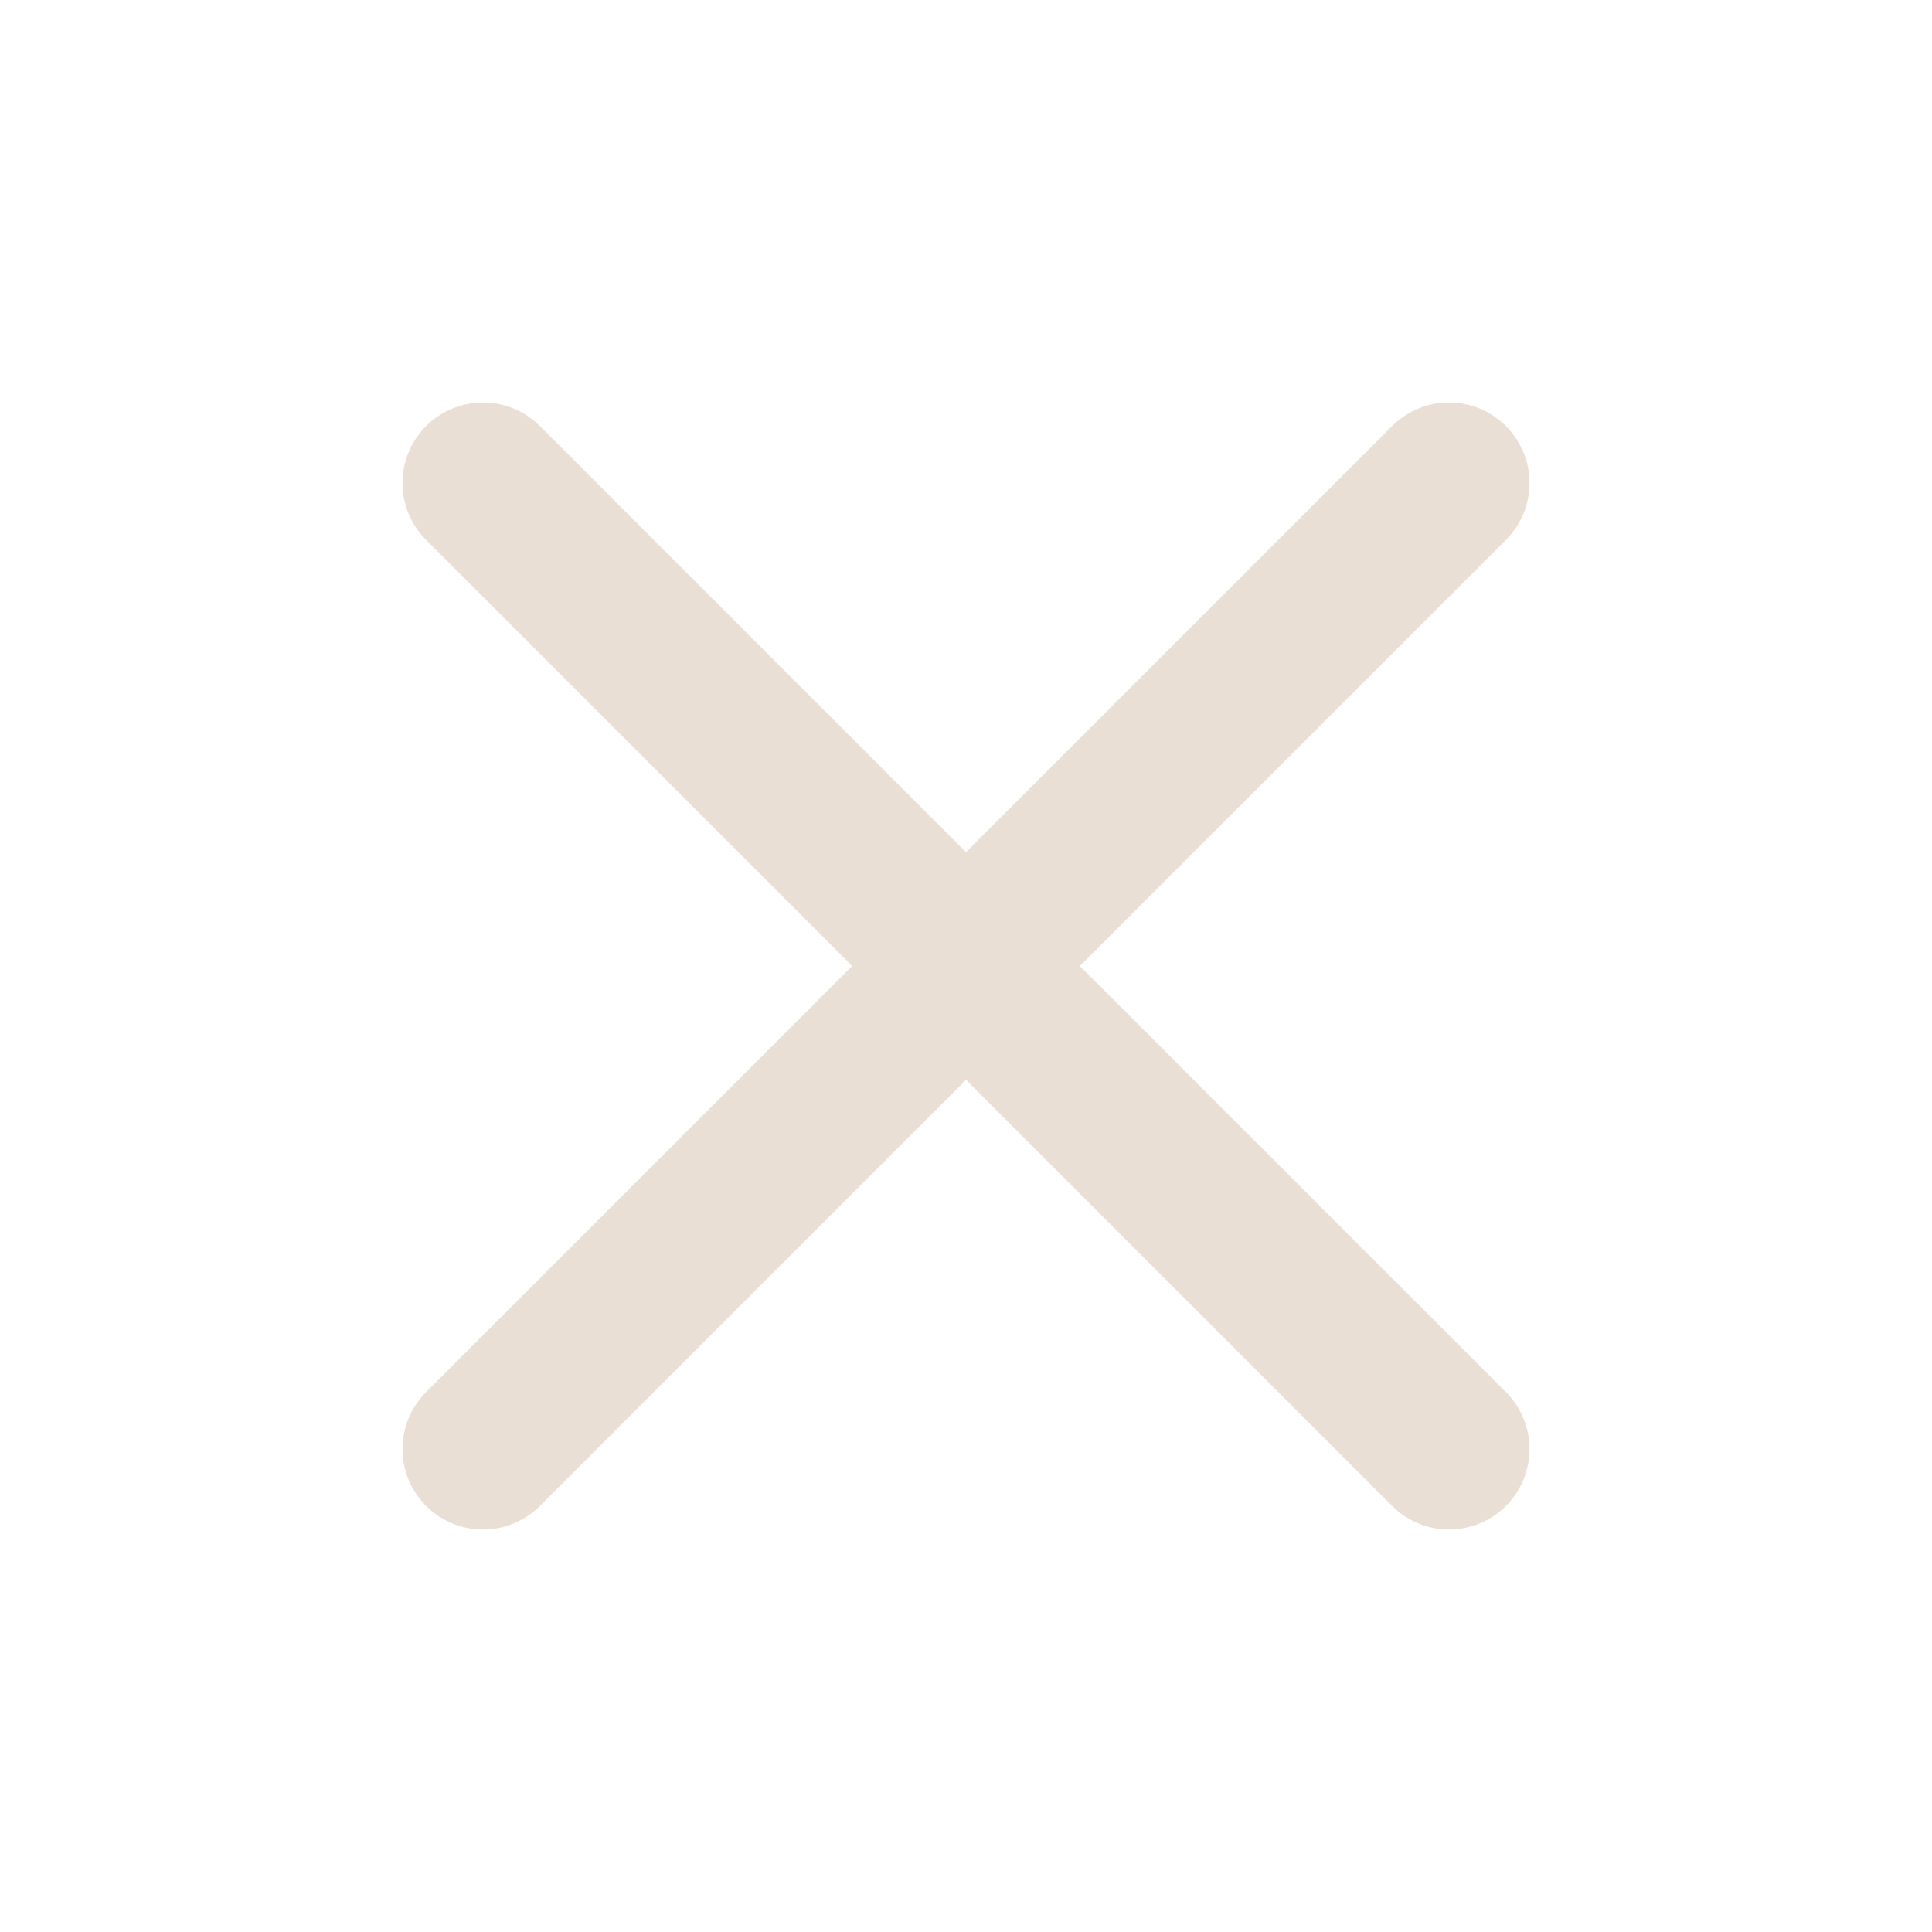
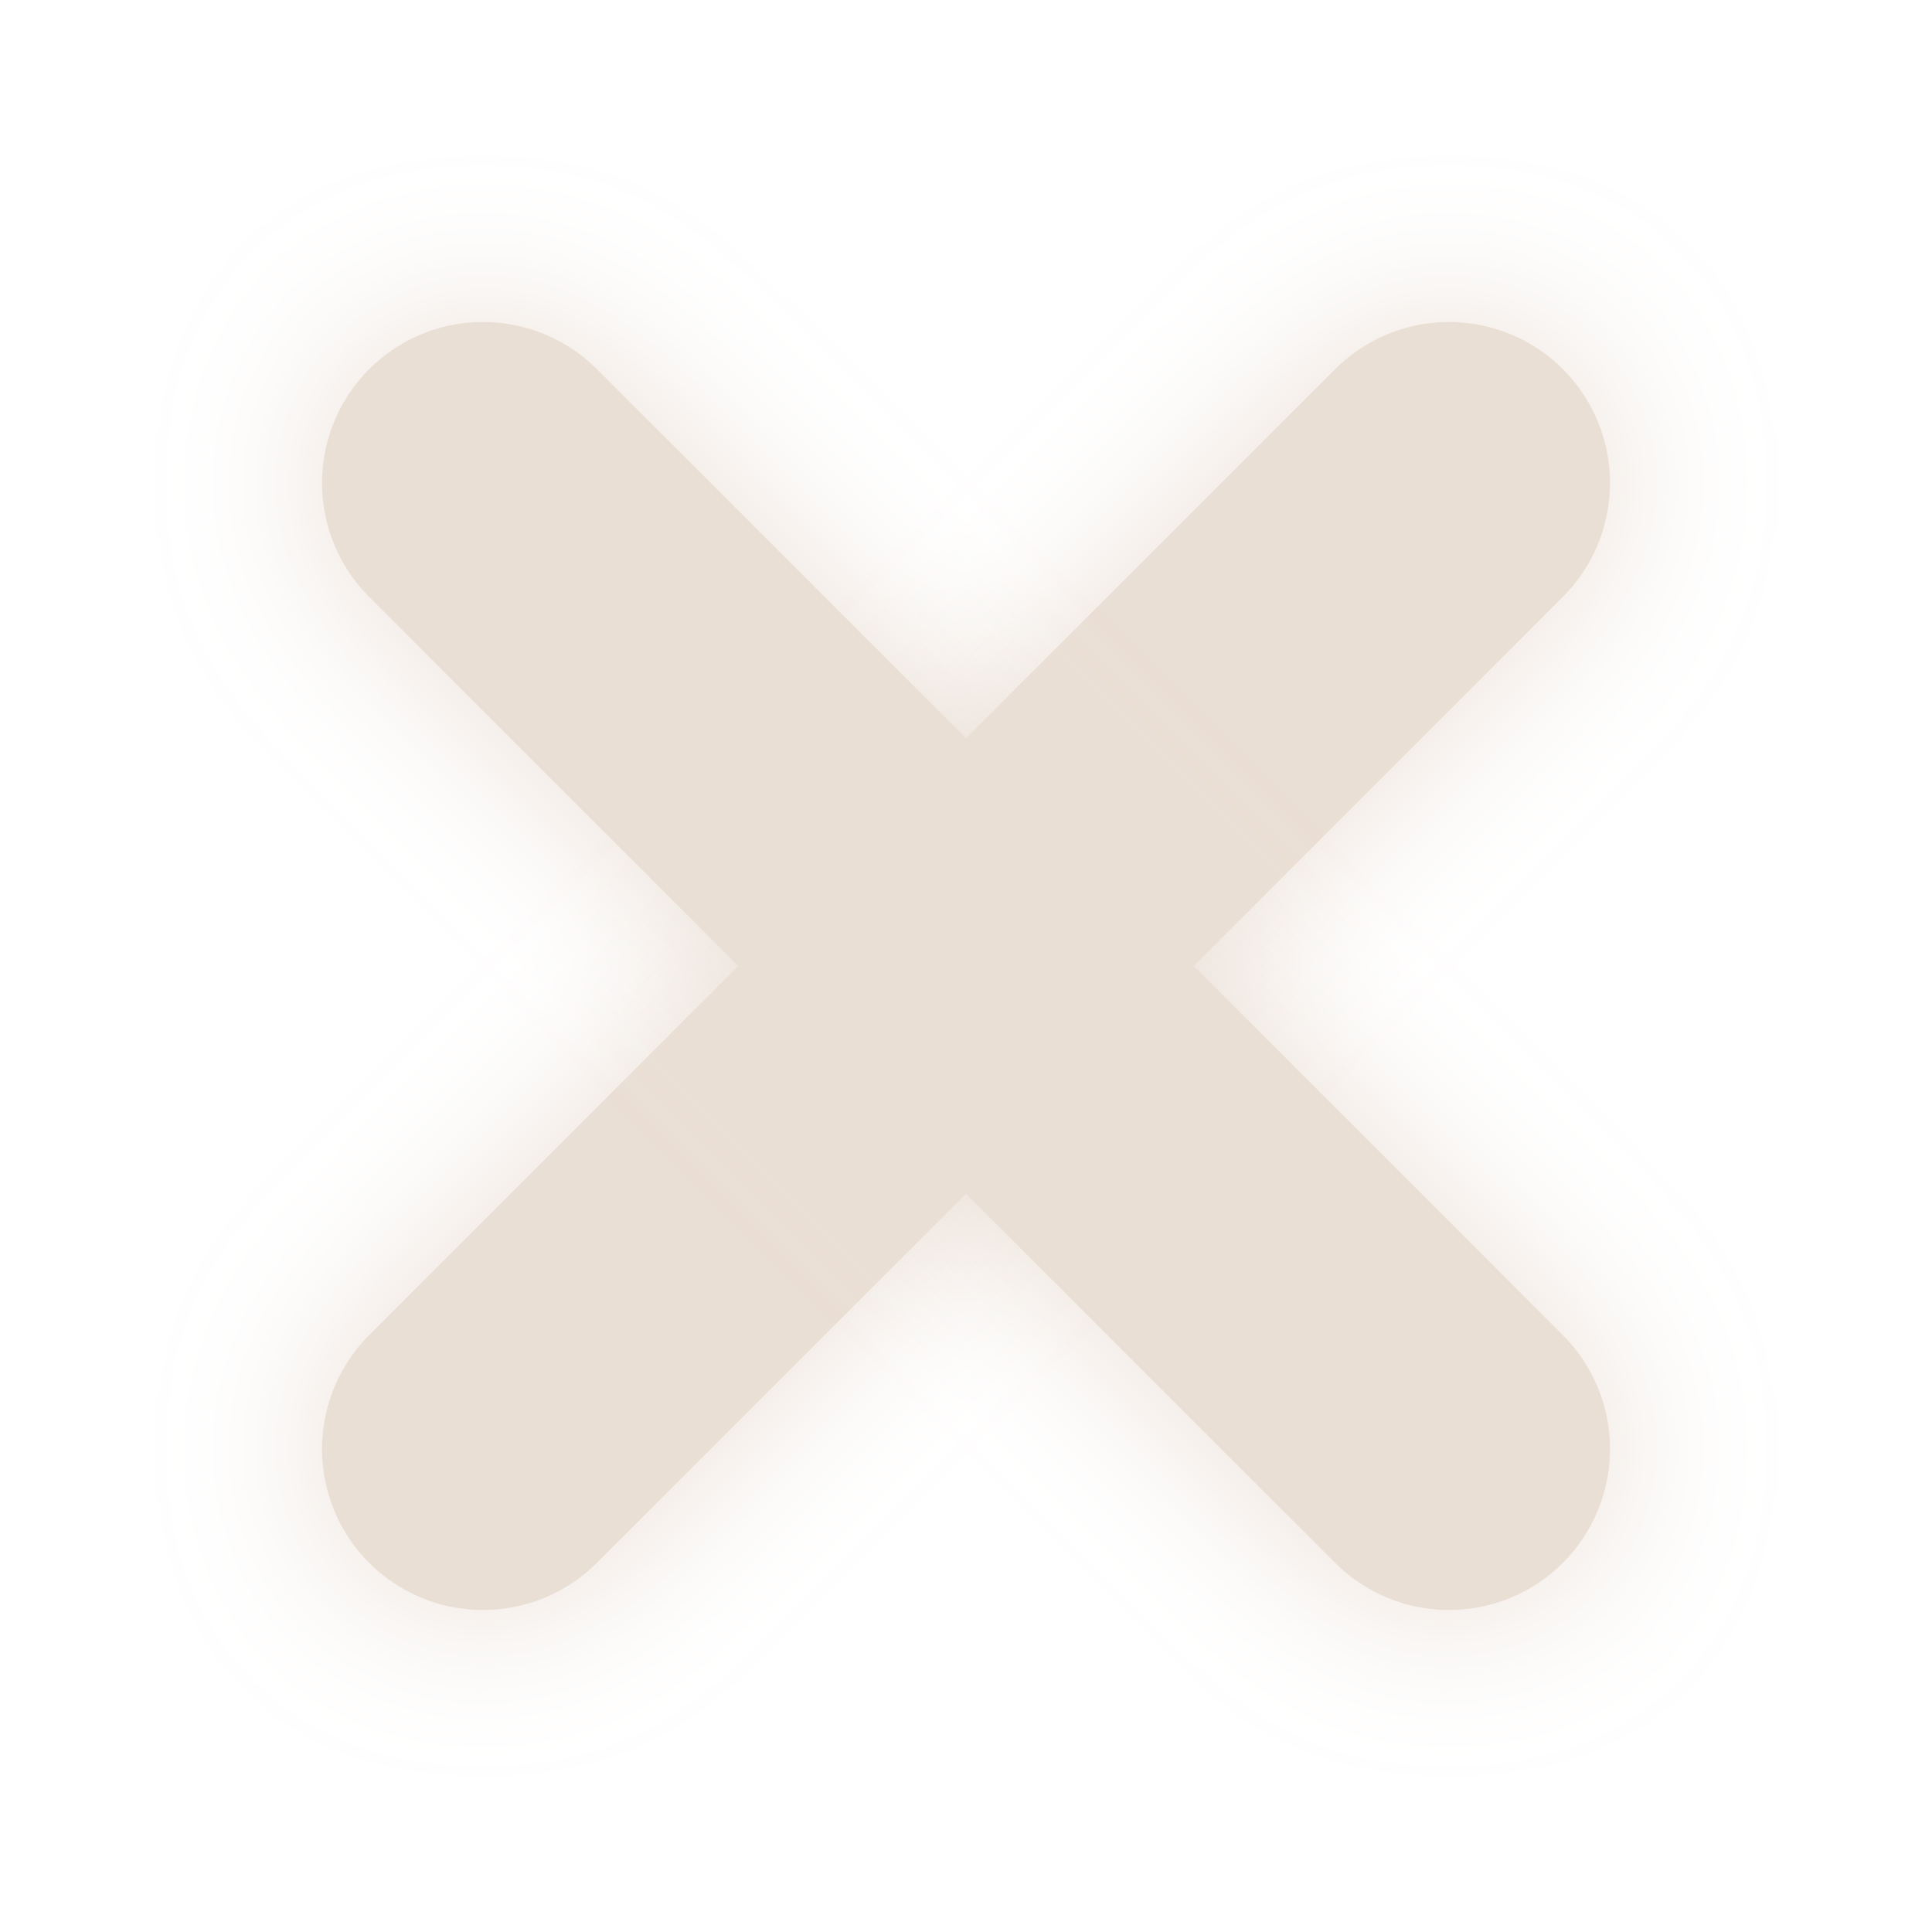
- <svg xmlns="http://www.w3.org/2000/svg" width="24" height="24" viewBox="0 0 24 24" fill="none" stroke="#eadfd5" stroke-width="2" stroke-linecap="round" stroke-linejoin="round" class="feather feather-x">
-   <line x1="18" y1="6" x2="6" y2="18" />
-   <line x1="6" y1="6" x2="18" y2="18" />
+ <svg xmlns="http://www.w3.org/2000/svg" width="24" height="24" viewBox="0 0 24 24" fill="none">
+   <defs>
+     <filter id="glow" x="-50%" y="-50%" width="200%" height="200%">
+       <feGaussianBlur in="SourceAlpha" stdDeviation="1" result="blur" />
+       <feOffset in="blur" dx="0" dy="0" result="offsetBlur" />
+       <feFlood flood-color="#eadfd5" result="flood" />
+       <feComposite in="flood" in2="offsetBlur" operator="in" result="coloredBlur" />
+       <feMerge>
+         <feMergeNode in="coloredBlur" />
+         <feMergeNode in="SourceGraphic" />
+       </feMerge>
+     </filter>
+   </defs>
+   <line x1="18" y1="6" x2="6" y2="18" stroke="#eadfd5" stroke-width="4" stroke-linecap="round" stroke-linejoin="round" filter="url(#glow)" />
+   <line x1="6" y1="6" x2="18" y2="18" stroke="#eadfd5" stroke-width="4" stroke-linecap="round" stroke-linejoin="round" filter="url(#glow)" />
</svg>
